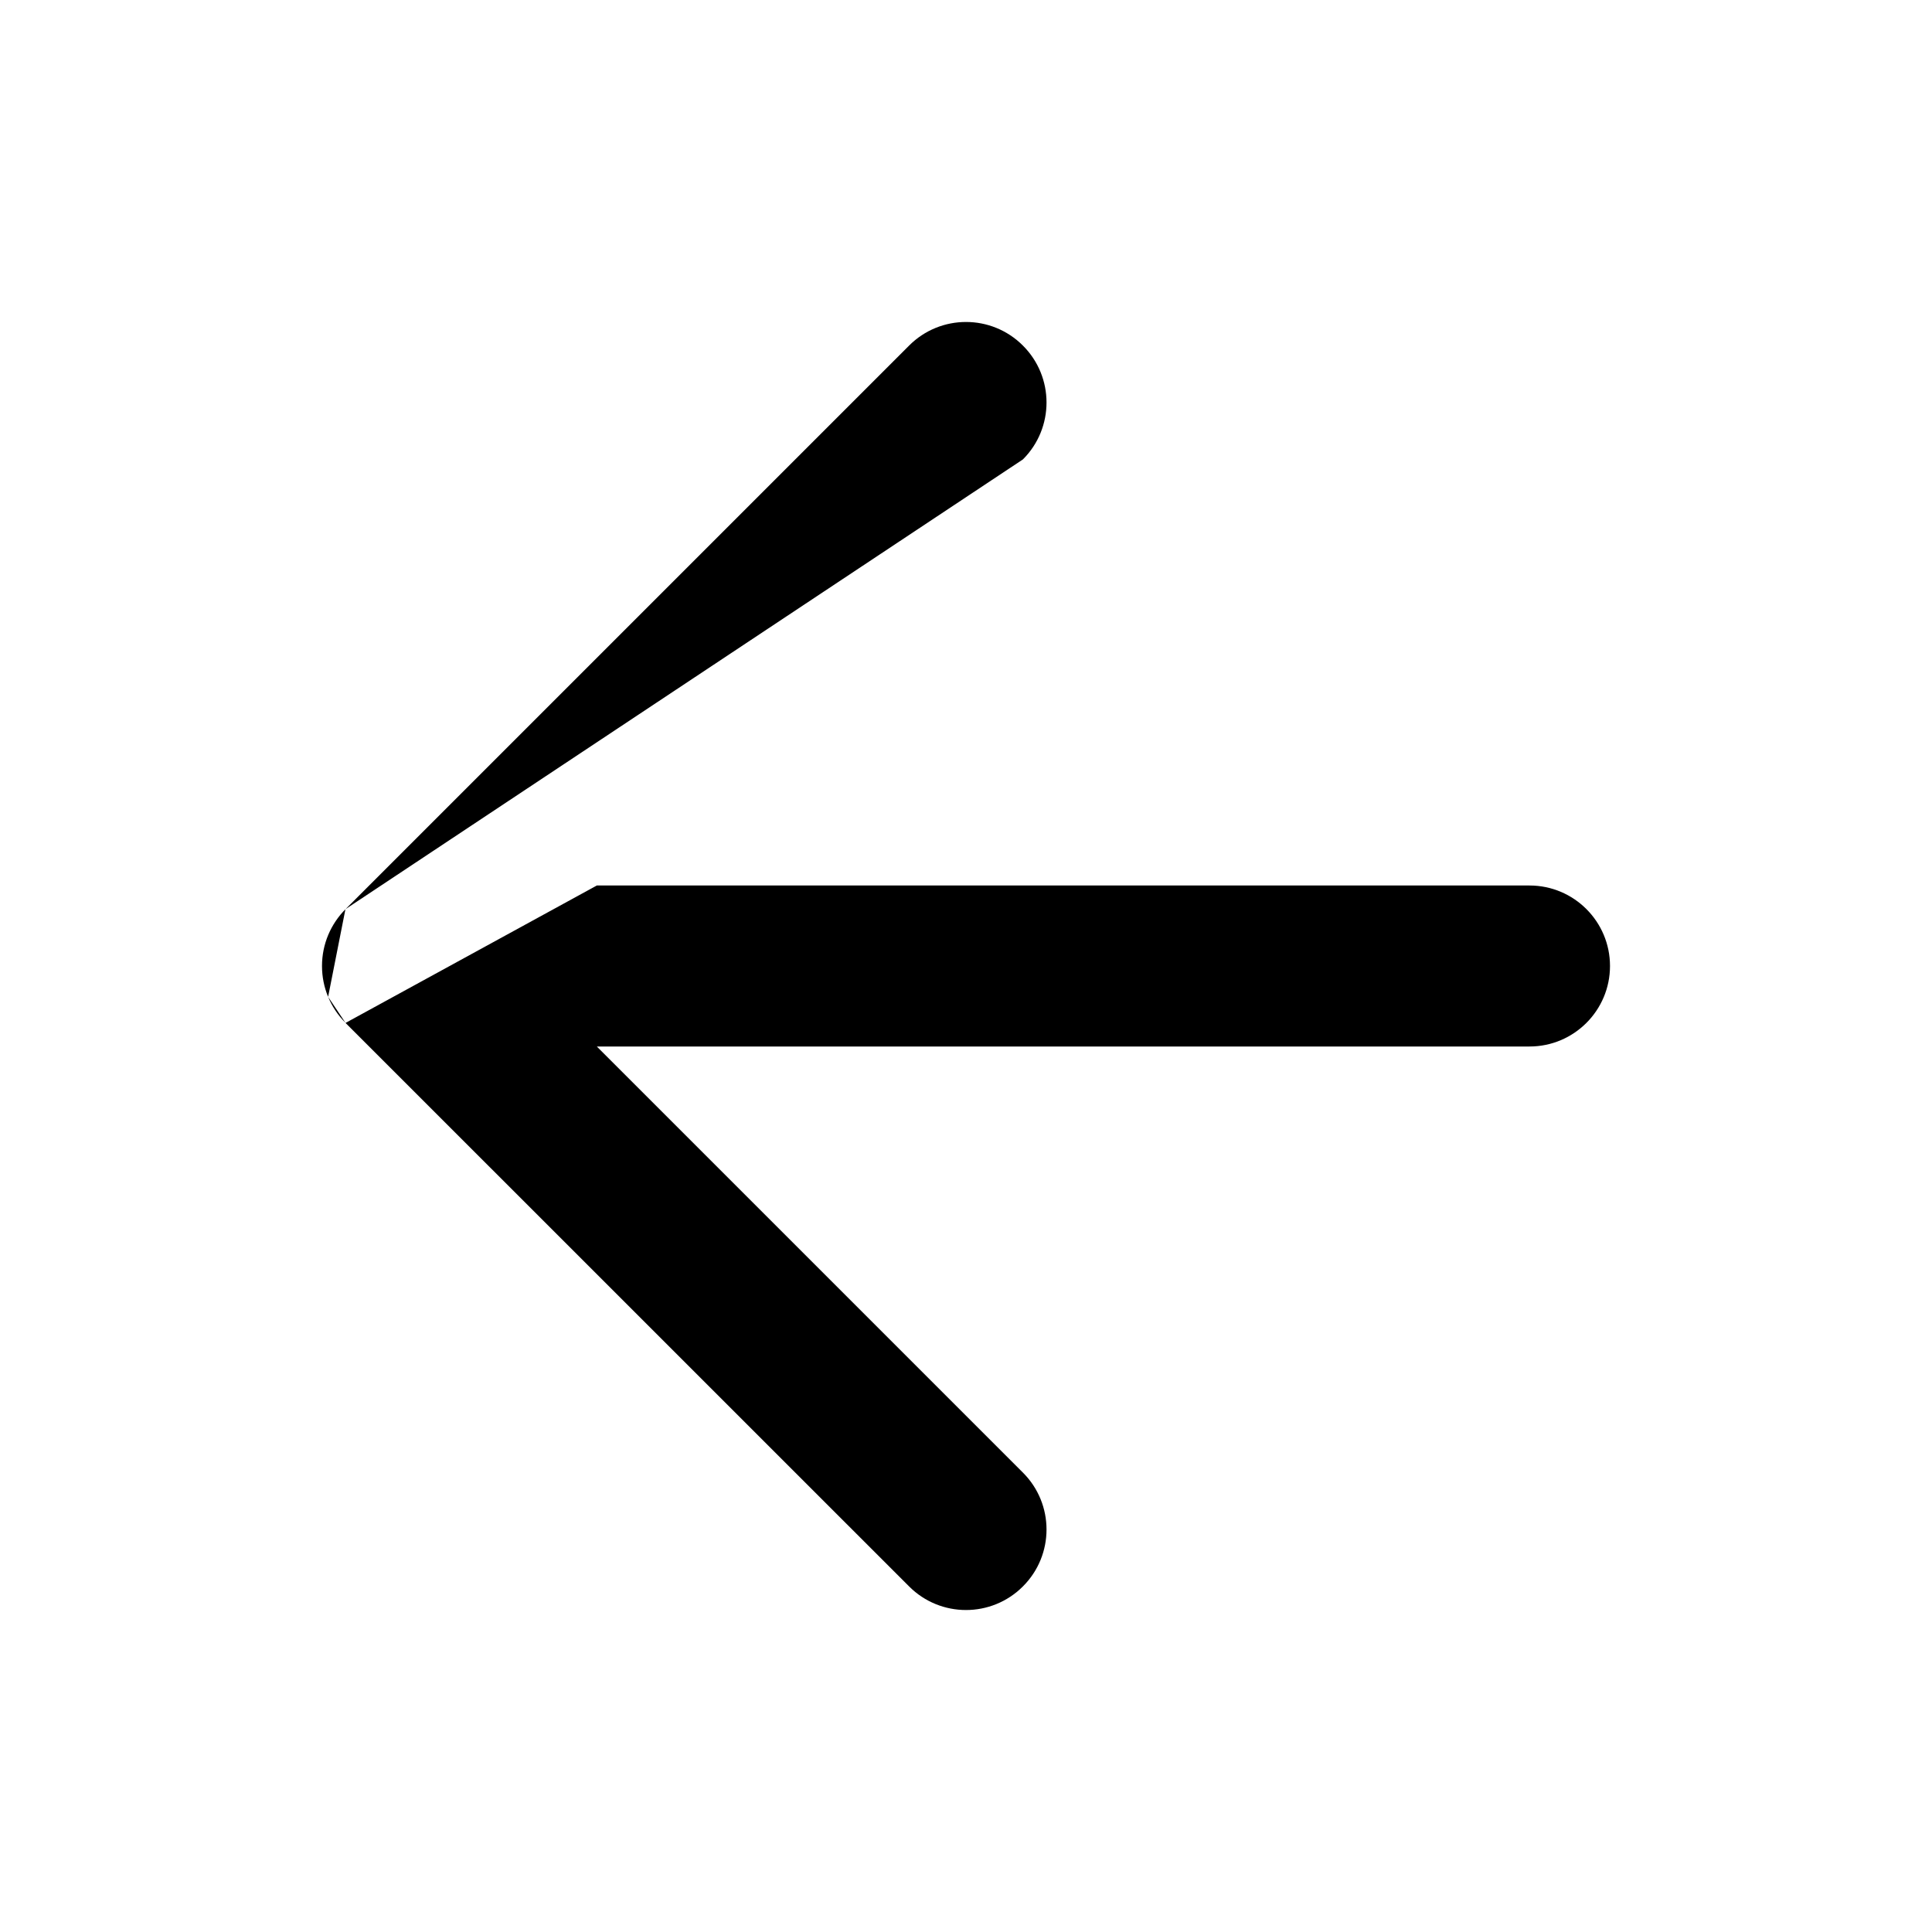
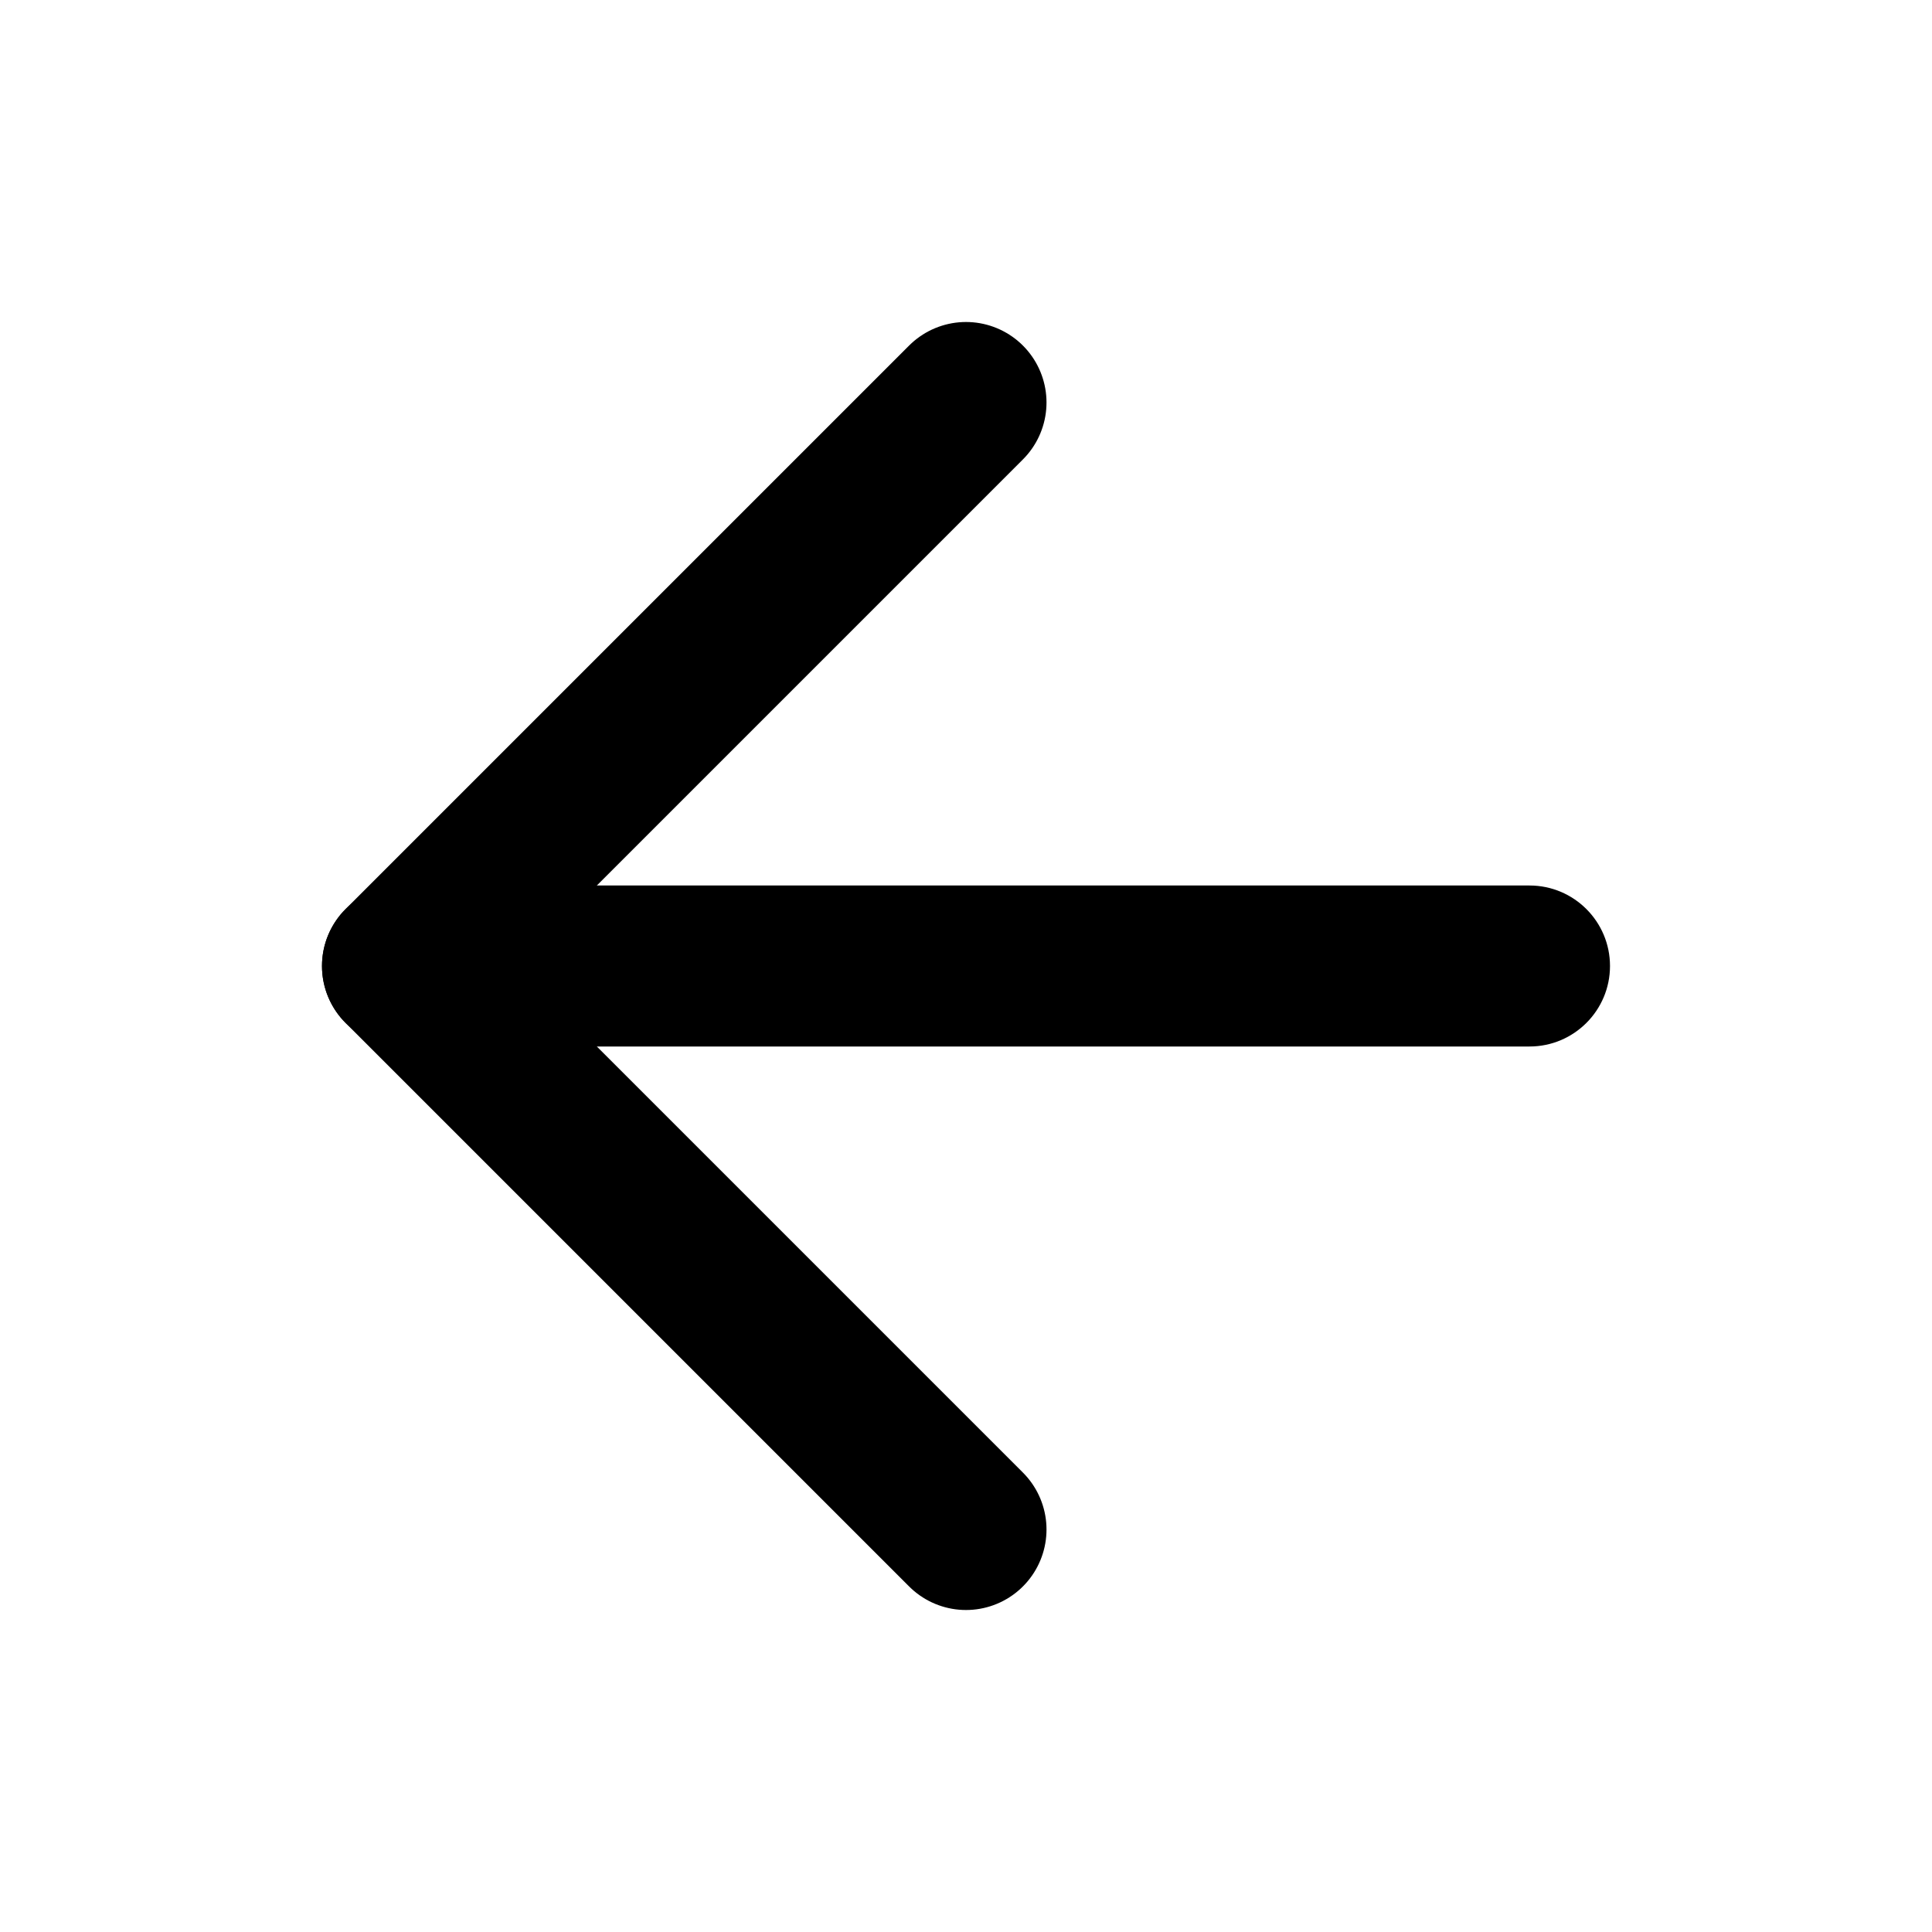
<svg xmlns="http://www.w3.org/2000/svg" width="24" height="24" viewBox="0 0 24 24" fill="none">
-   <path fill-rule="evenodd" clip-rule="evenodd" d="M12.707 5.707C13.098 5.317 13.098 4.683 12.707 4.293C12.317 3.902 11.683 3.902 11.293 4.293L4.293 11.293L4.293 11.293M12.707 5.707L7.414 11L12.707 5.707ZM7.414 11H19C19.552 11 20 11.448 20 12C20 12.552 19.552 13 19 13H7.414L12.707 18.293C13.098 18.683 13.098 19.317 12.707 19.707C12.317 20.098 11.683 20.098 11.293 19.707L4.293 12.708L4.293 12.707M4.291 12.705C4.196 12.61 4.124 12.5 4.076 12.383L4.291 12.705ZM4.291 11.295C4.111 11.476 4 11.725 4 12C4 12.136 4.027 12.265 4.076 12.383" fill="black" />
+   <path fill-rule="evenodd" clip-rule="evenodd" d="M4 12C4 11.448 4.448 11 5 11H19C19.552 11 20 11.448 20 12C20 12.552 19.552 13 19 13H5C4.448 13 4 12.552 4 12Z" fill="black" />
+   <path d="M12 19L5 12L12 5" stroke="black" stroke-width="2" stroke-linecap="round" stroke-linejoin="round" />
</svg>
